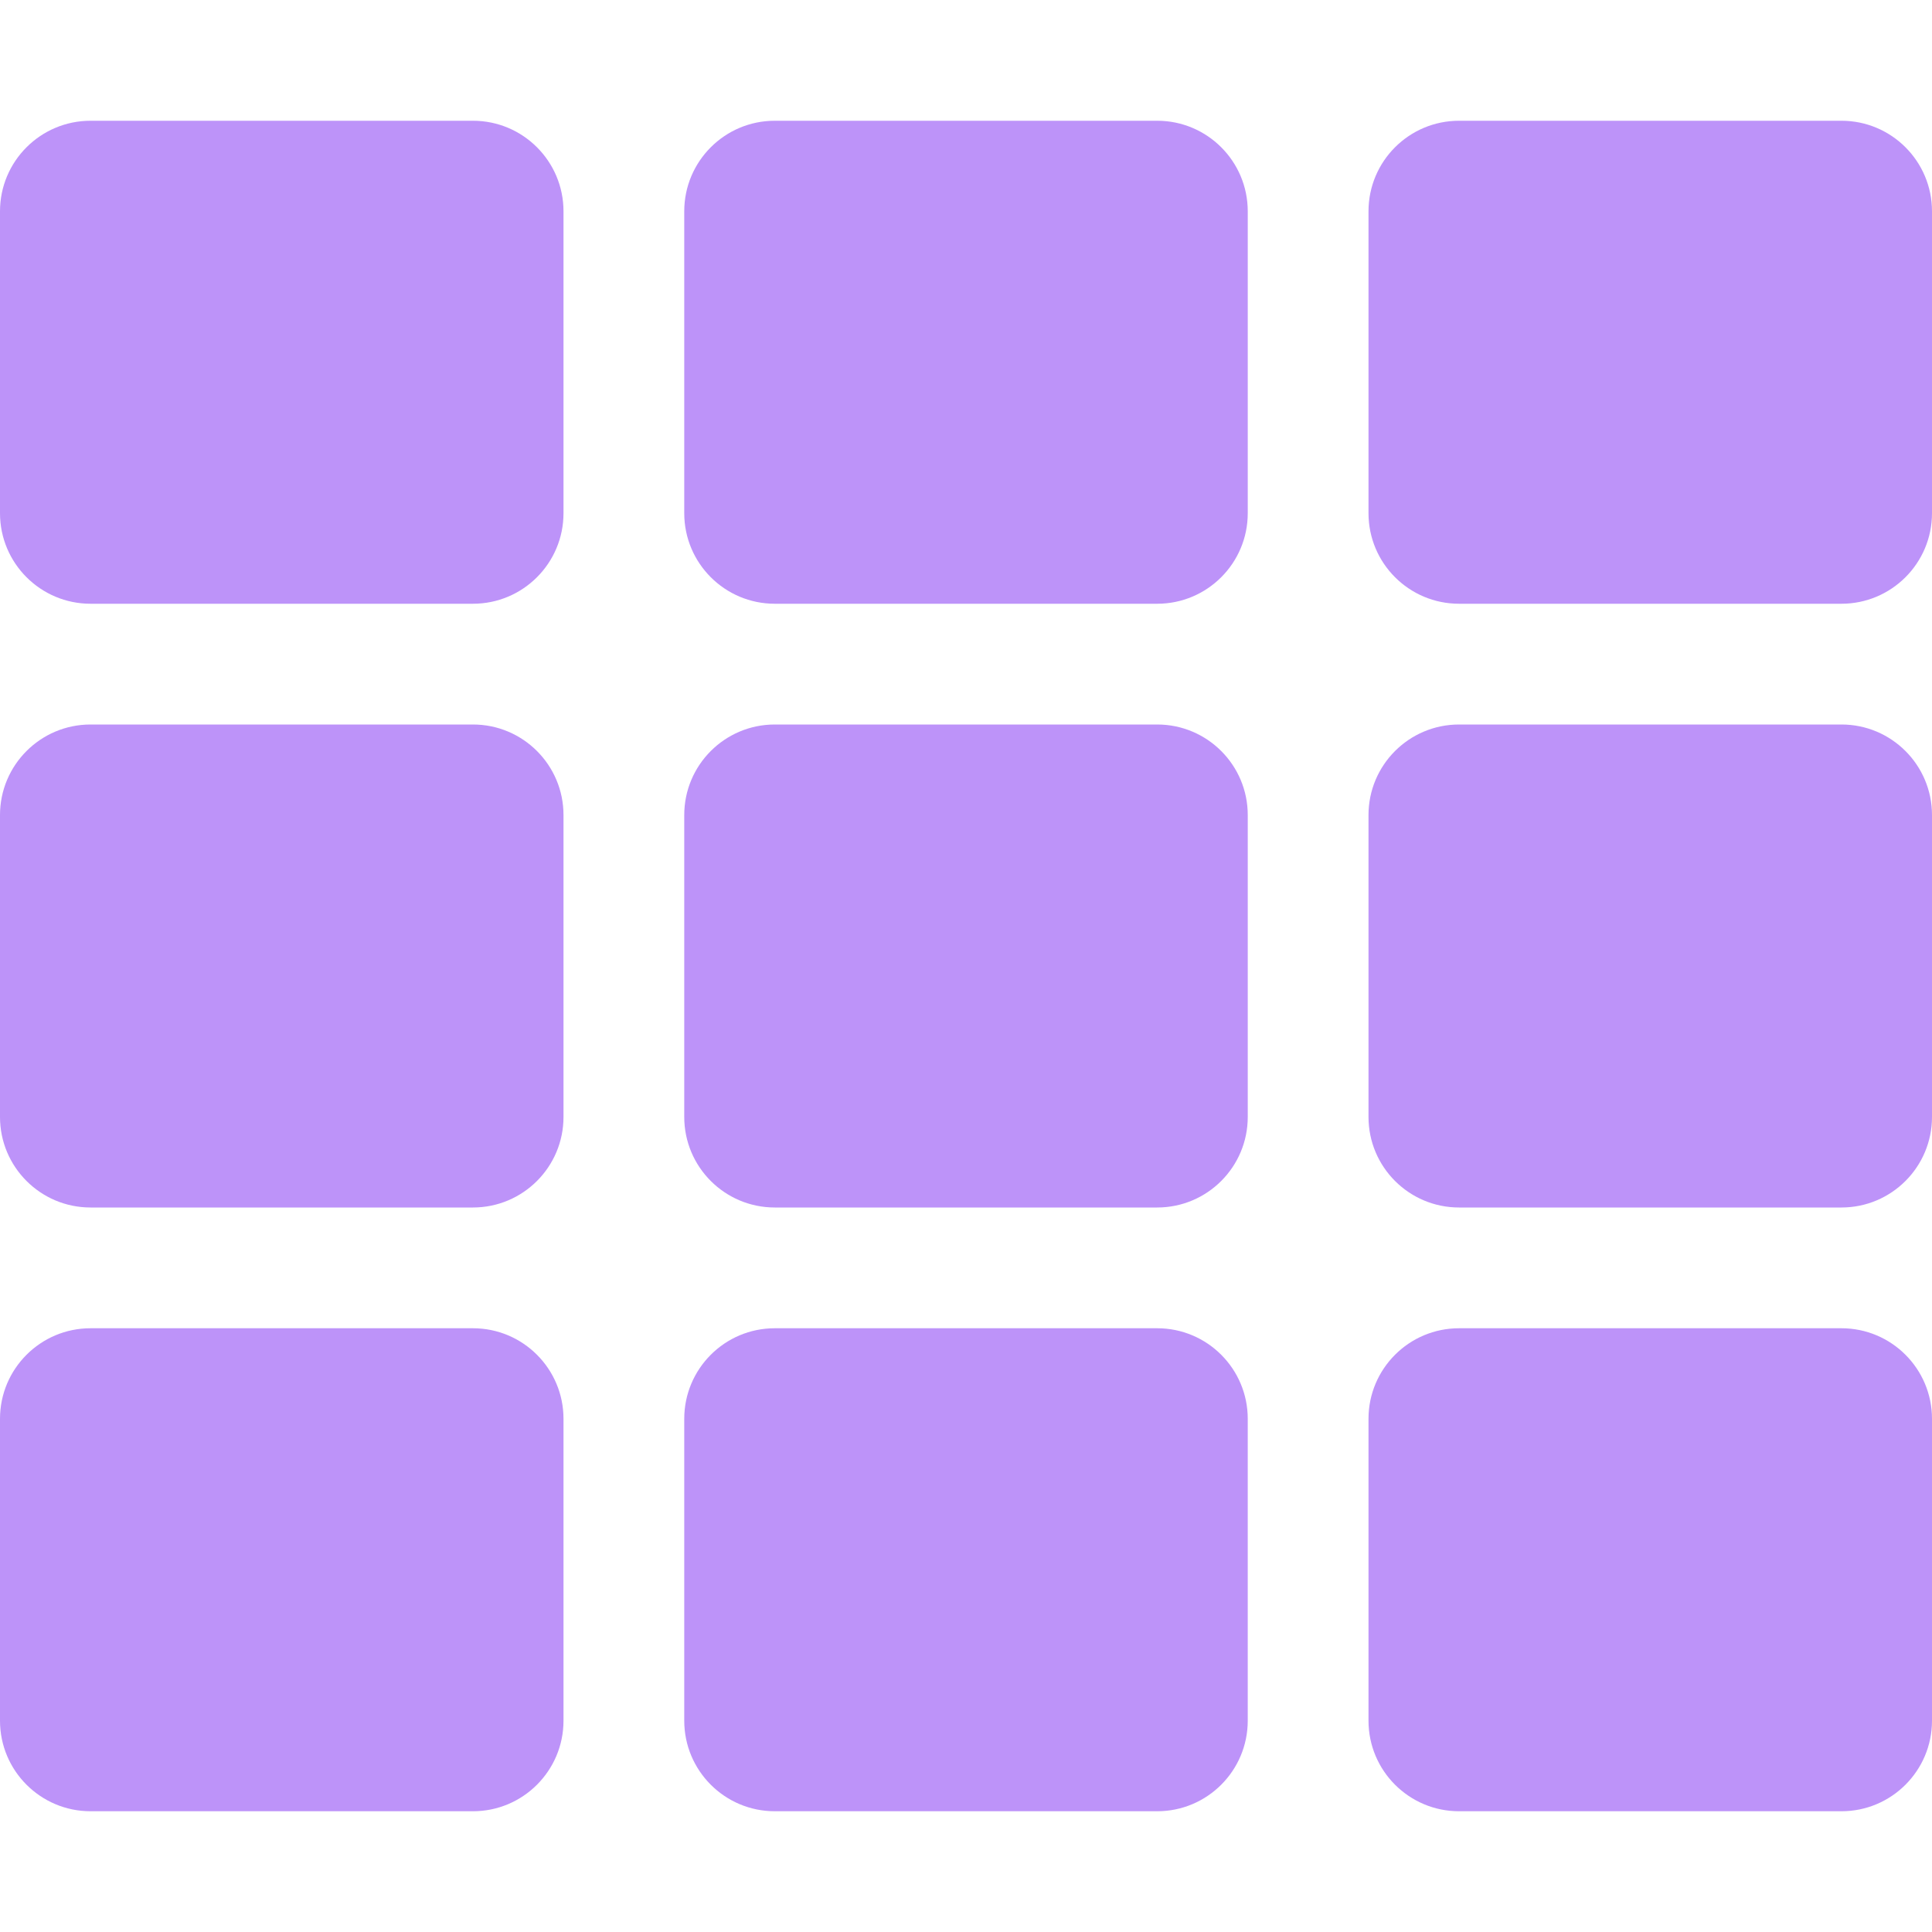
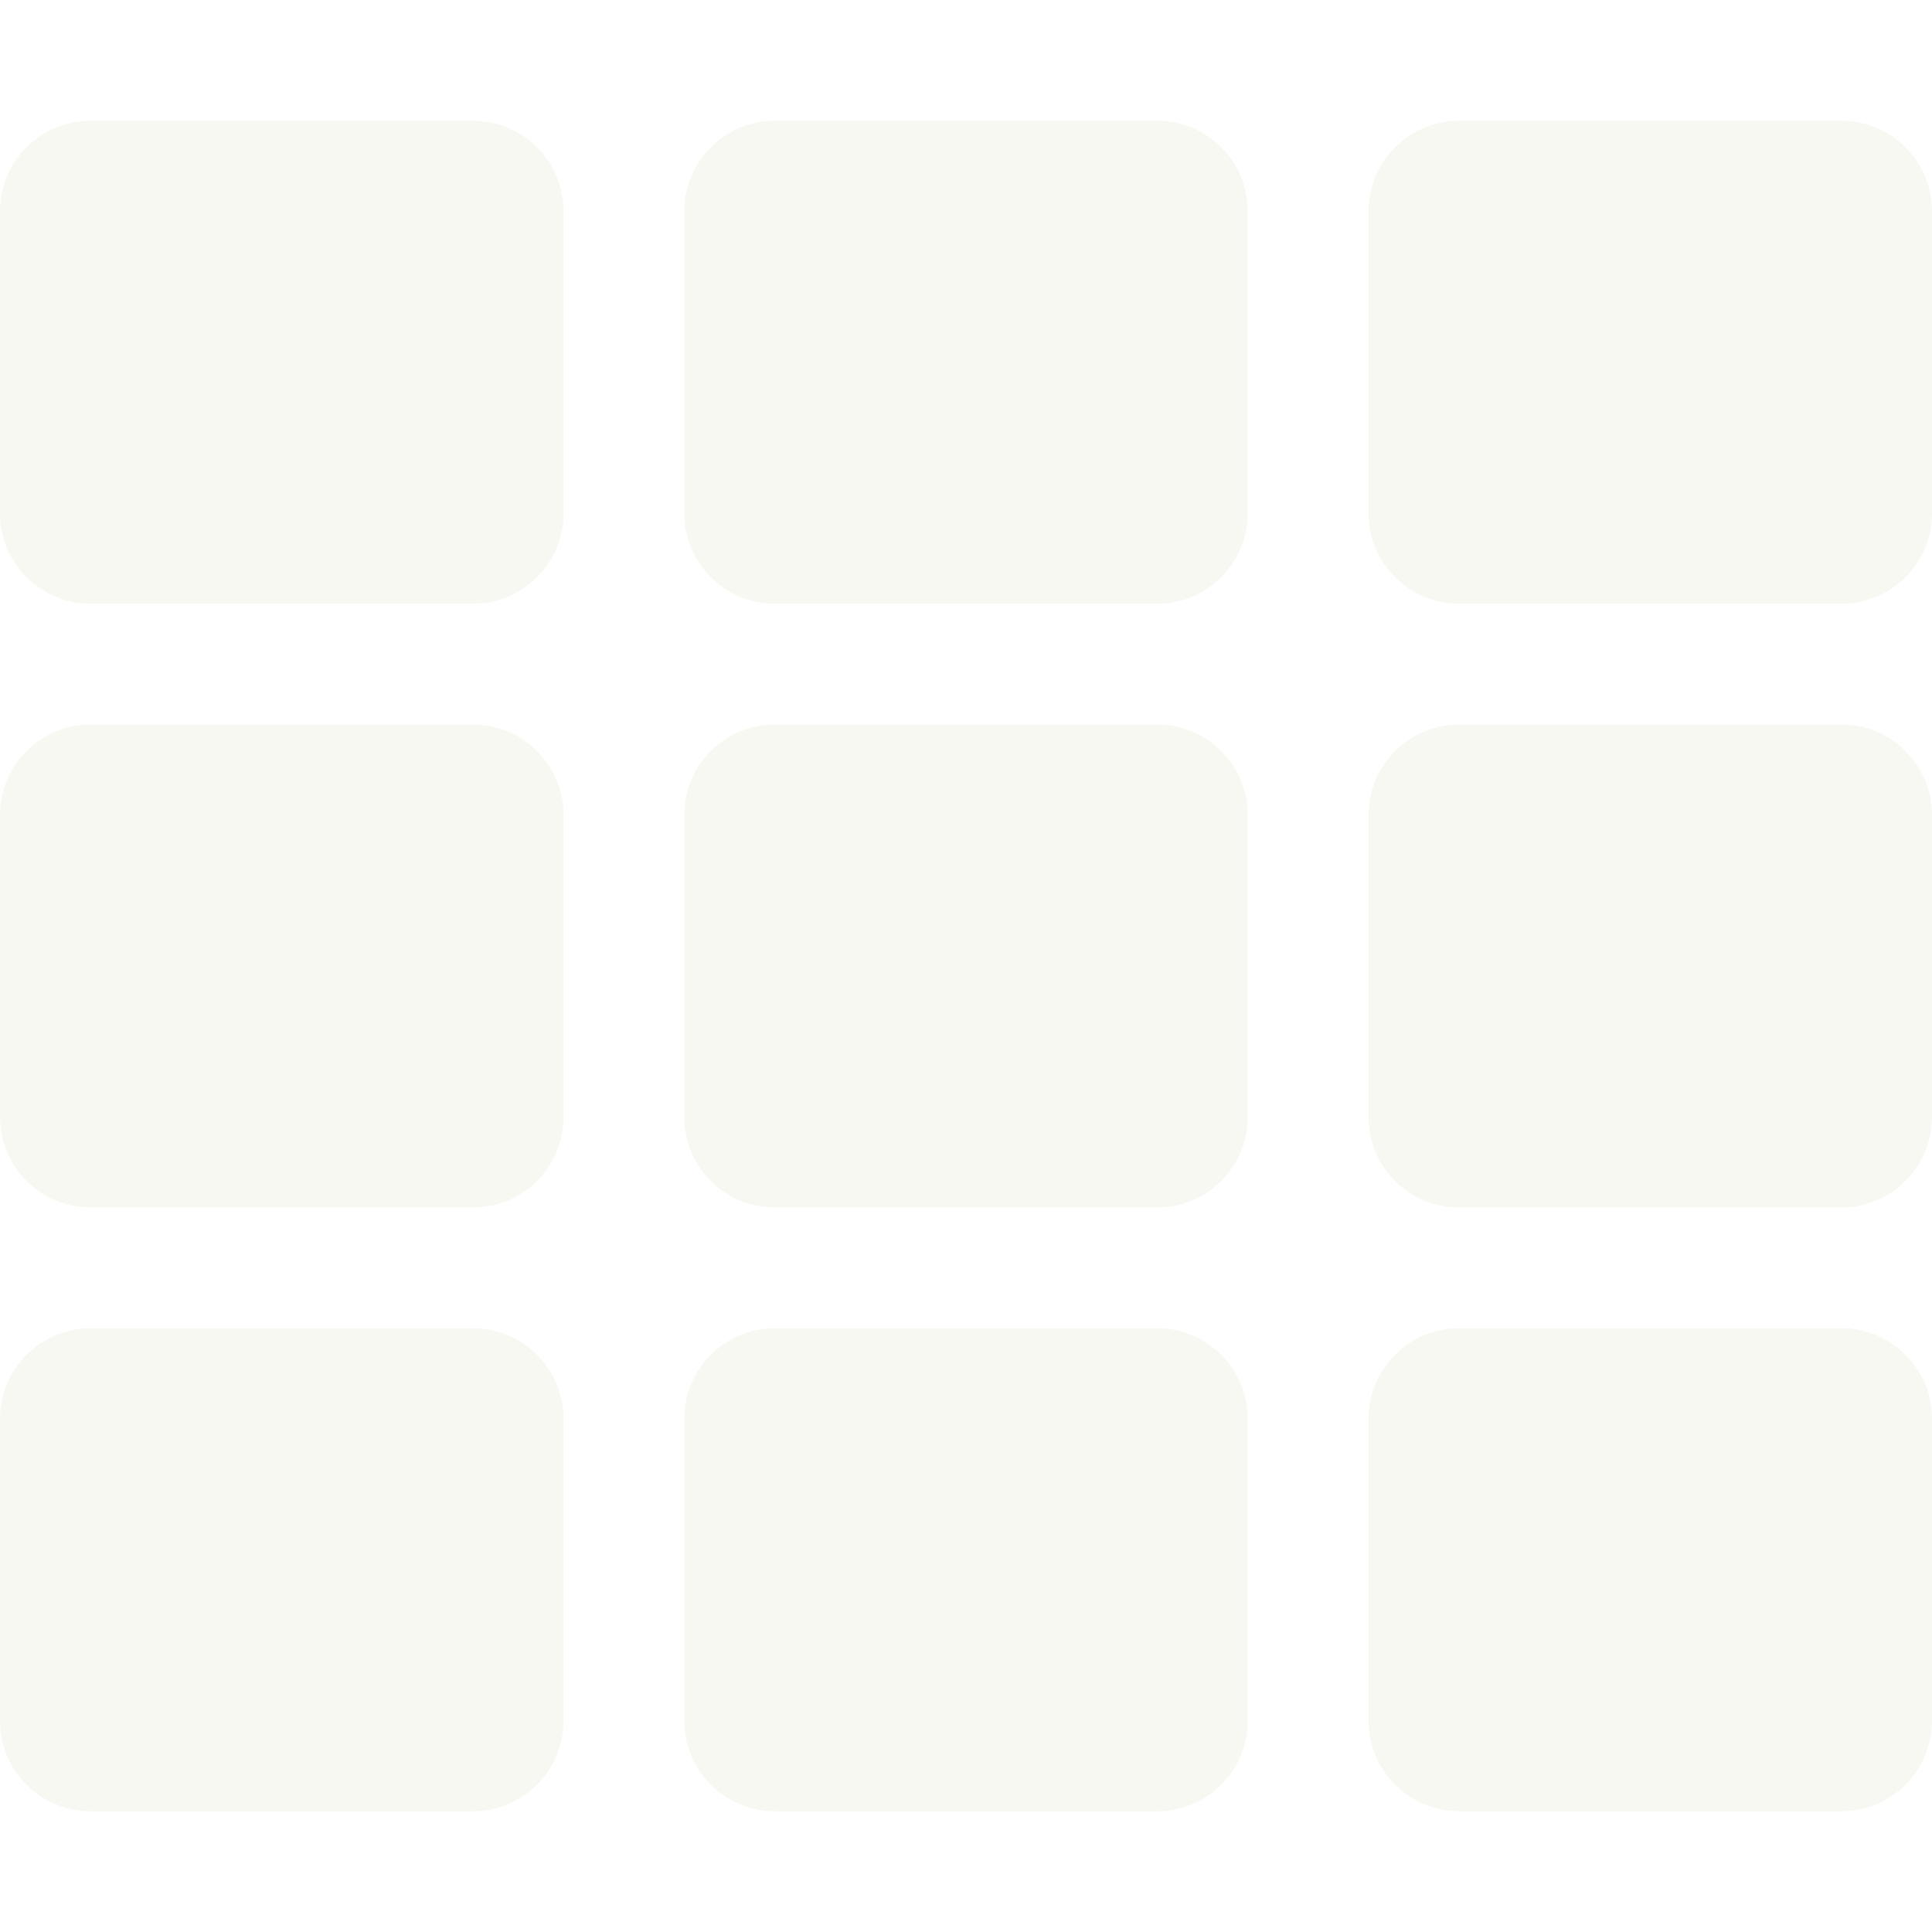
<svg xmlns="http://www.w3.org/2000/svg" aria-hidden="true" focusable="false" data-prefix="fas" data-icon="th" class="svg-inline--fa fa-th fa-w-16" role="img" viewBox="0 0 512 512">
-   <path fill="#BD93F9" d="M149.333 56v80c0 13.255-10.745 24-24 24H24c-13.255 0-24-10.745-24-24V56c0-13.255 10.745-24 24-24h101.333c13.255 0 24 10.745 24 24zm181.334 240v-80c0-13.255-10.745-24-24-24H205.333c-13.255 0-24 10.745-24 24v80c0 13.255 10.745 24 24 24h101.333c13.256 0 24.001-10.745 24.001-24zm32-240v80c0 13.255 10.745 24 24 24H488c13.255 0 24-10.745 24-24V56c0-13.255-10.745-24-24-24H386.667c-13.255 0-24 10.745-24 24zm-32 80V56c0-13.255-10.745-24-24-24H205.333c-13.255 0-24 10.745-24 24v80c0 13.255 10.745 24 24 24h101.333c13.256 0 24.001-10.745 24.001-24zm-205.334 56H24c-13.255 0-24 10.745-24 24v80c0 13.255 10.745 24 24 24h101.333c13.255 0 24-10.745 24-24v-80c0-13.255-10.745-24-24-24zM0 376v80c0 13.255 10.745 24 24 24h101.333c13.255 0 24-10.745 24-24v-80c0-13.255-10.745-24-24-24H24c-13.255 0-24 10.745-24 24zm386.667-56H488c13.255 0 24-10.745 24-24v-80c0-13.255-10.745-24-24-24H386.667c-13.255 0-24 10.745-24 24v80c0 13.255 10.745 24 24 24zm0 160H488c13.255 0 24-10.745 24-24v-80c0-13.255-10.745-24-24-24H386.667c-13.255 0-24 10.745-24 24v80c0 13.255 10.745 24 24 24zM181.333 376v80c0 13.255 10.745 24 24 24h101.333c13.255 0 24-10.745 24-24v-80c0-13.255-10.745-24-24-24H205.333c-13.255 0-24 10.745-24 24z" />
+   <path fill="#F8F8F2" d="M149.333 56v80c0 13.255-10.745 24-24 24H24c-13.255 0-24-10.745-24-24V56c0-13.255 10.745-24 24-24h101.333c13.255 0 24 10.745 24 24zm181.334 240v-80c0-13.255-10.745-24-24-24H205.333c-13.255 0-24 10.745-24 24v80c0 13.255 10.745 24 24 24h101.333c13.256 0 24.001-10.745 24.001-24zm32-240v80c0 13.255 10.745 24 24 24H488c13.255 0 24-10.745 24-24V56c0-13.255-10.745-24-24-24H386.667c-13.255 0-24 10.745-24 24zm-32 80V56c0-13.255-10.745-24-24-24H205.333c-13.255 0-24 10.745-24 24v80c0 13.255 10.745 24 24 24h101.333c13.256 0 24.001-10.745 24.001-24zm-205.334 56H24c-13.255 0-24 10.745-24 24v80c0 13.255 10.745 24 24 24h101.333c13.255 0 24-10.745 24-24v-80c0-13.255-10.745-24-24-24zM0 376v80c0 13.255 10.745 24 24 24h101.333c13.255 0 24-10.745 24-24v-80c0-13.255-10.745-24-24-24H24c-13.255 0-24 10.745-24 24zm386.667-56H488c13.255 0 24-10.745 24-24v-80c0-13.255-10.745-24-24-24H386.667c-13.255 0-24 10.745-24 24v80c0 13.255 10.745 24 24 24zm0 160H488c13.255 0 24-10.745 24-24v-80c0-13.255-10.745-24-24-24H386.667c-13.255 0-24 10.745-24 24v80c0 13.255 10.745 24 24 24zM181.333 376v80c0 13.255 10.745 24 24 24h101.333c13.255 0 24-10.745 24-24v-80c0-13.255-10.745-24-24-24H205.333c-13.255 0-24 10.745-24 24z" />
</svg>
